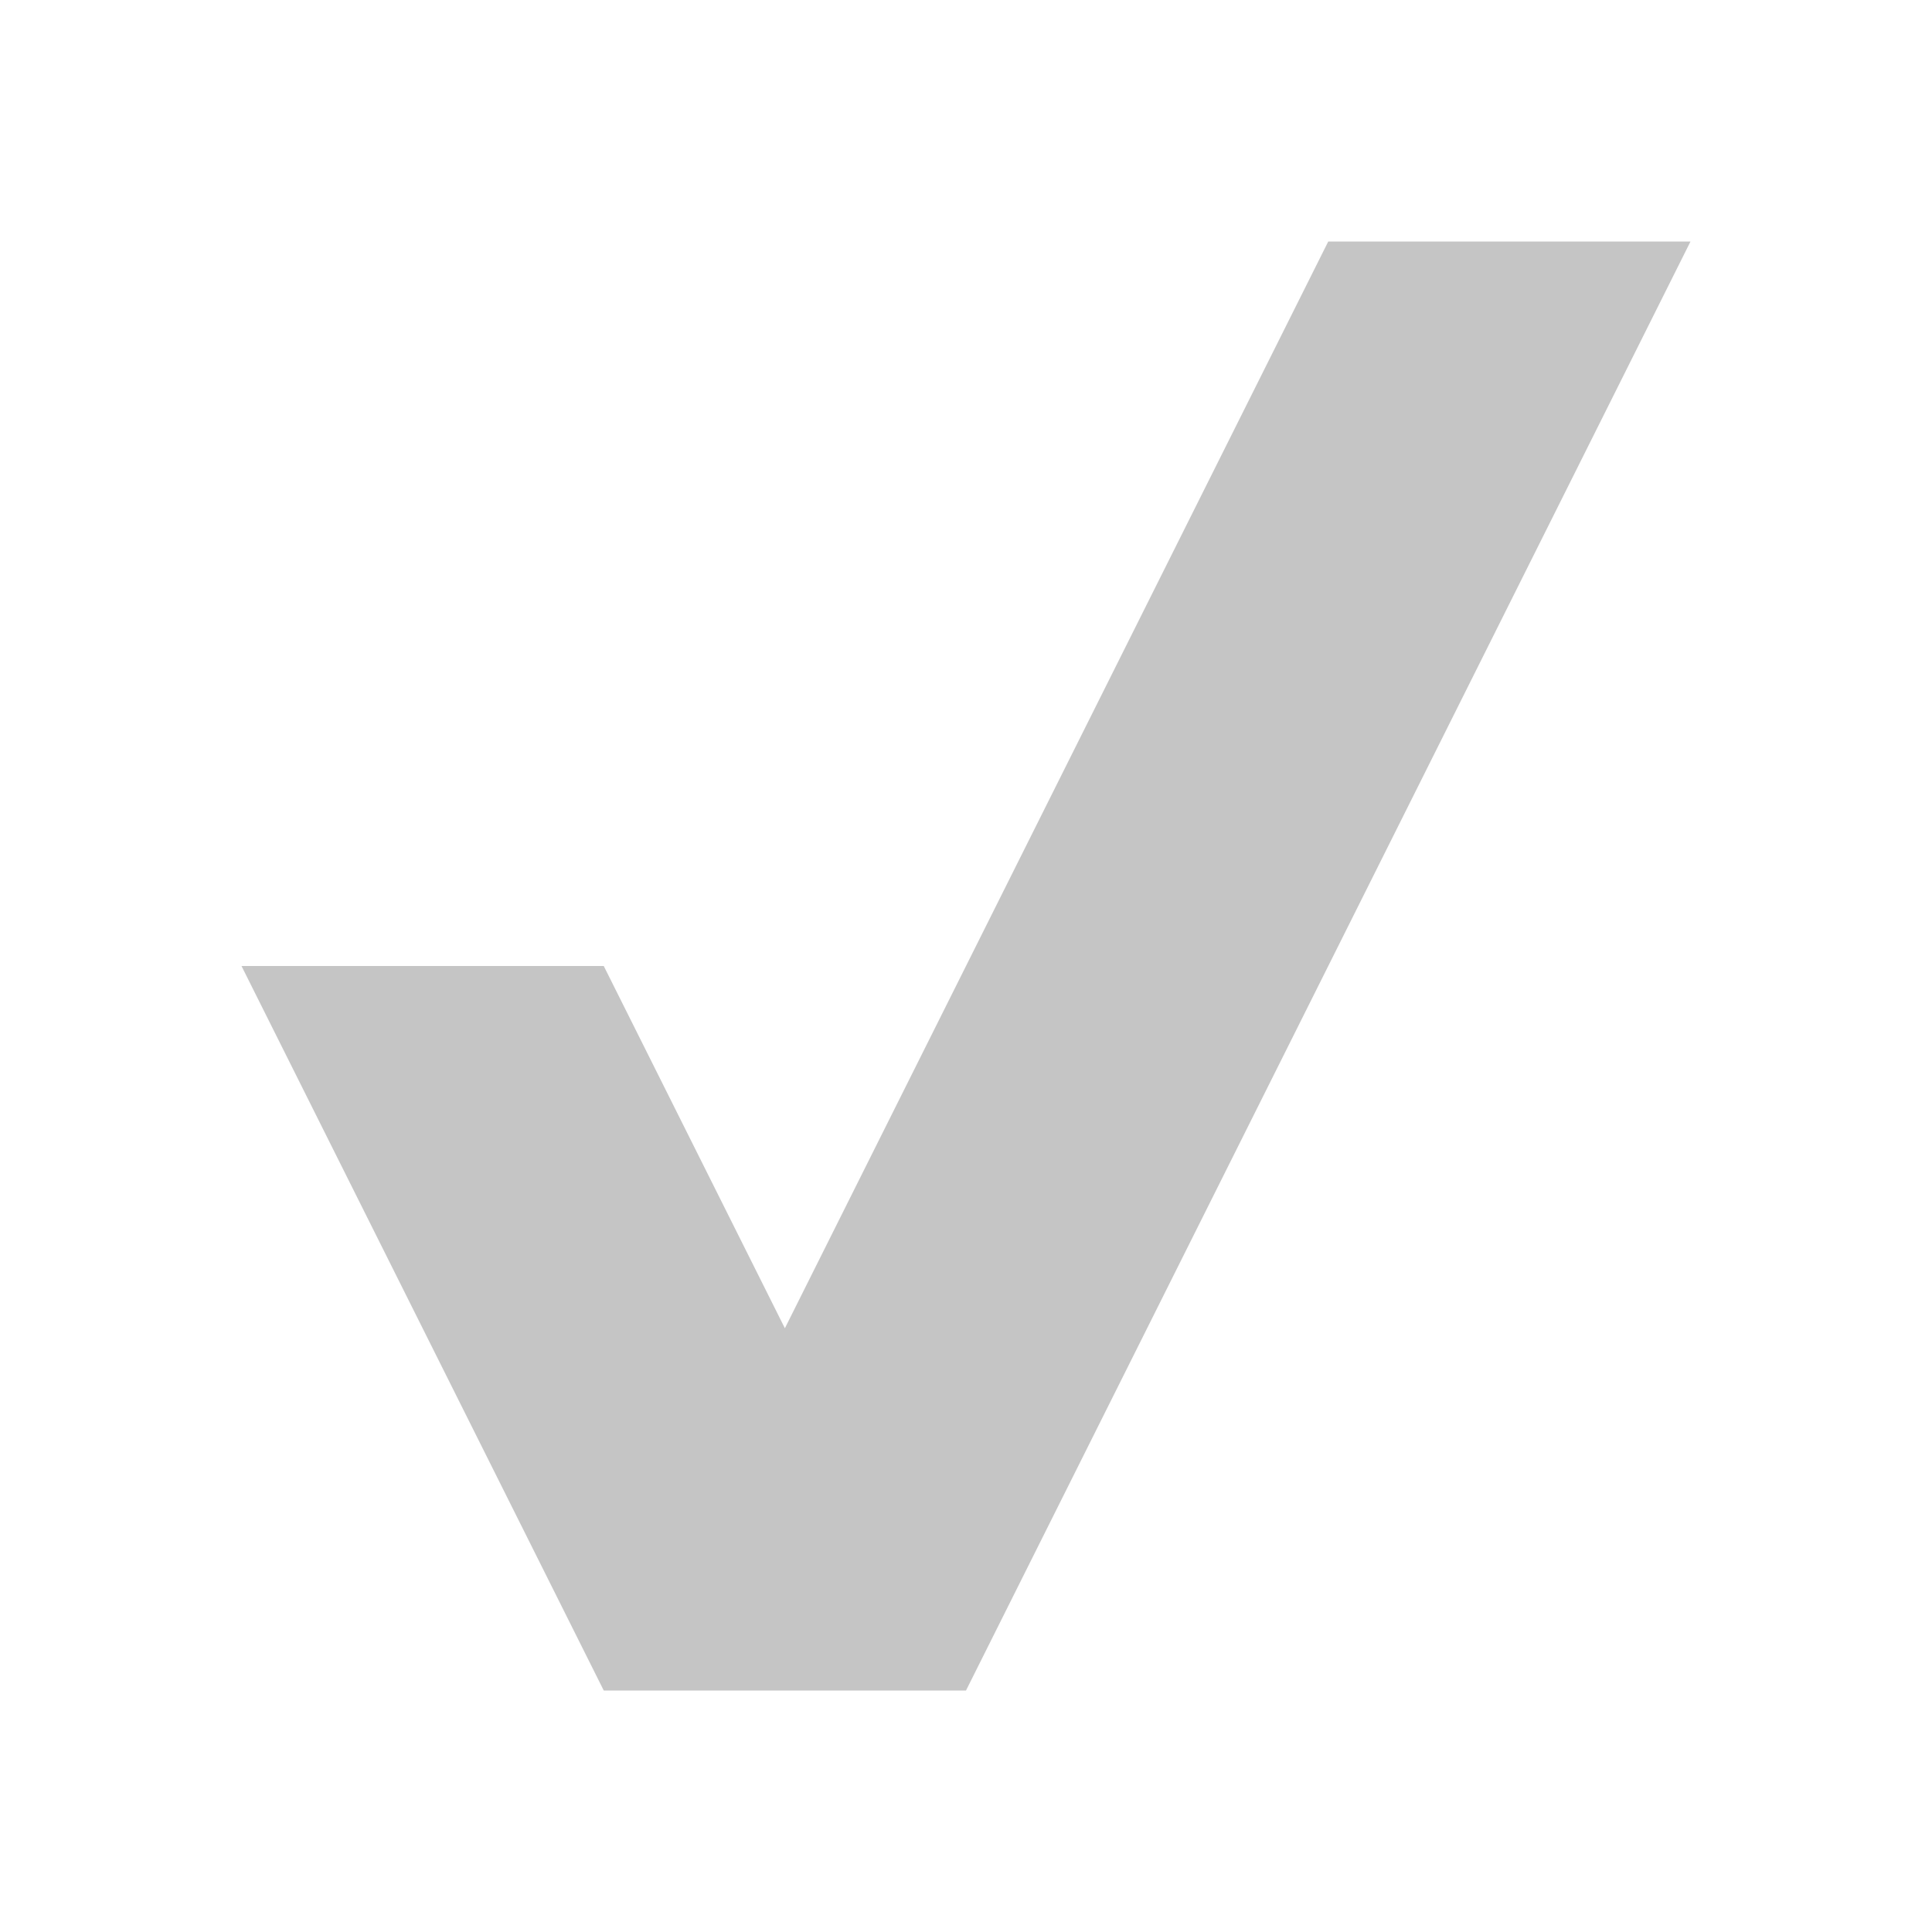
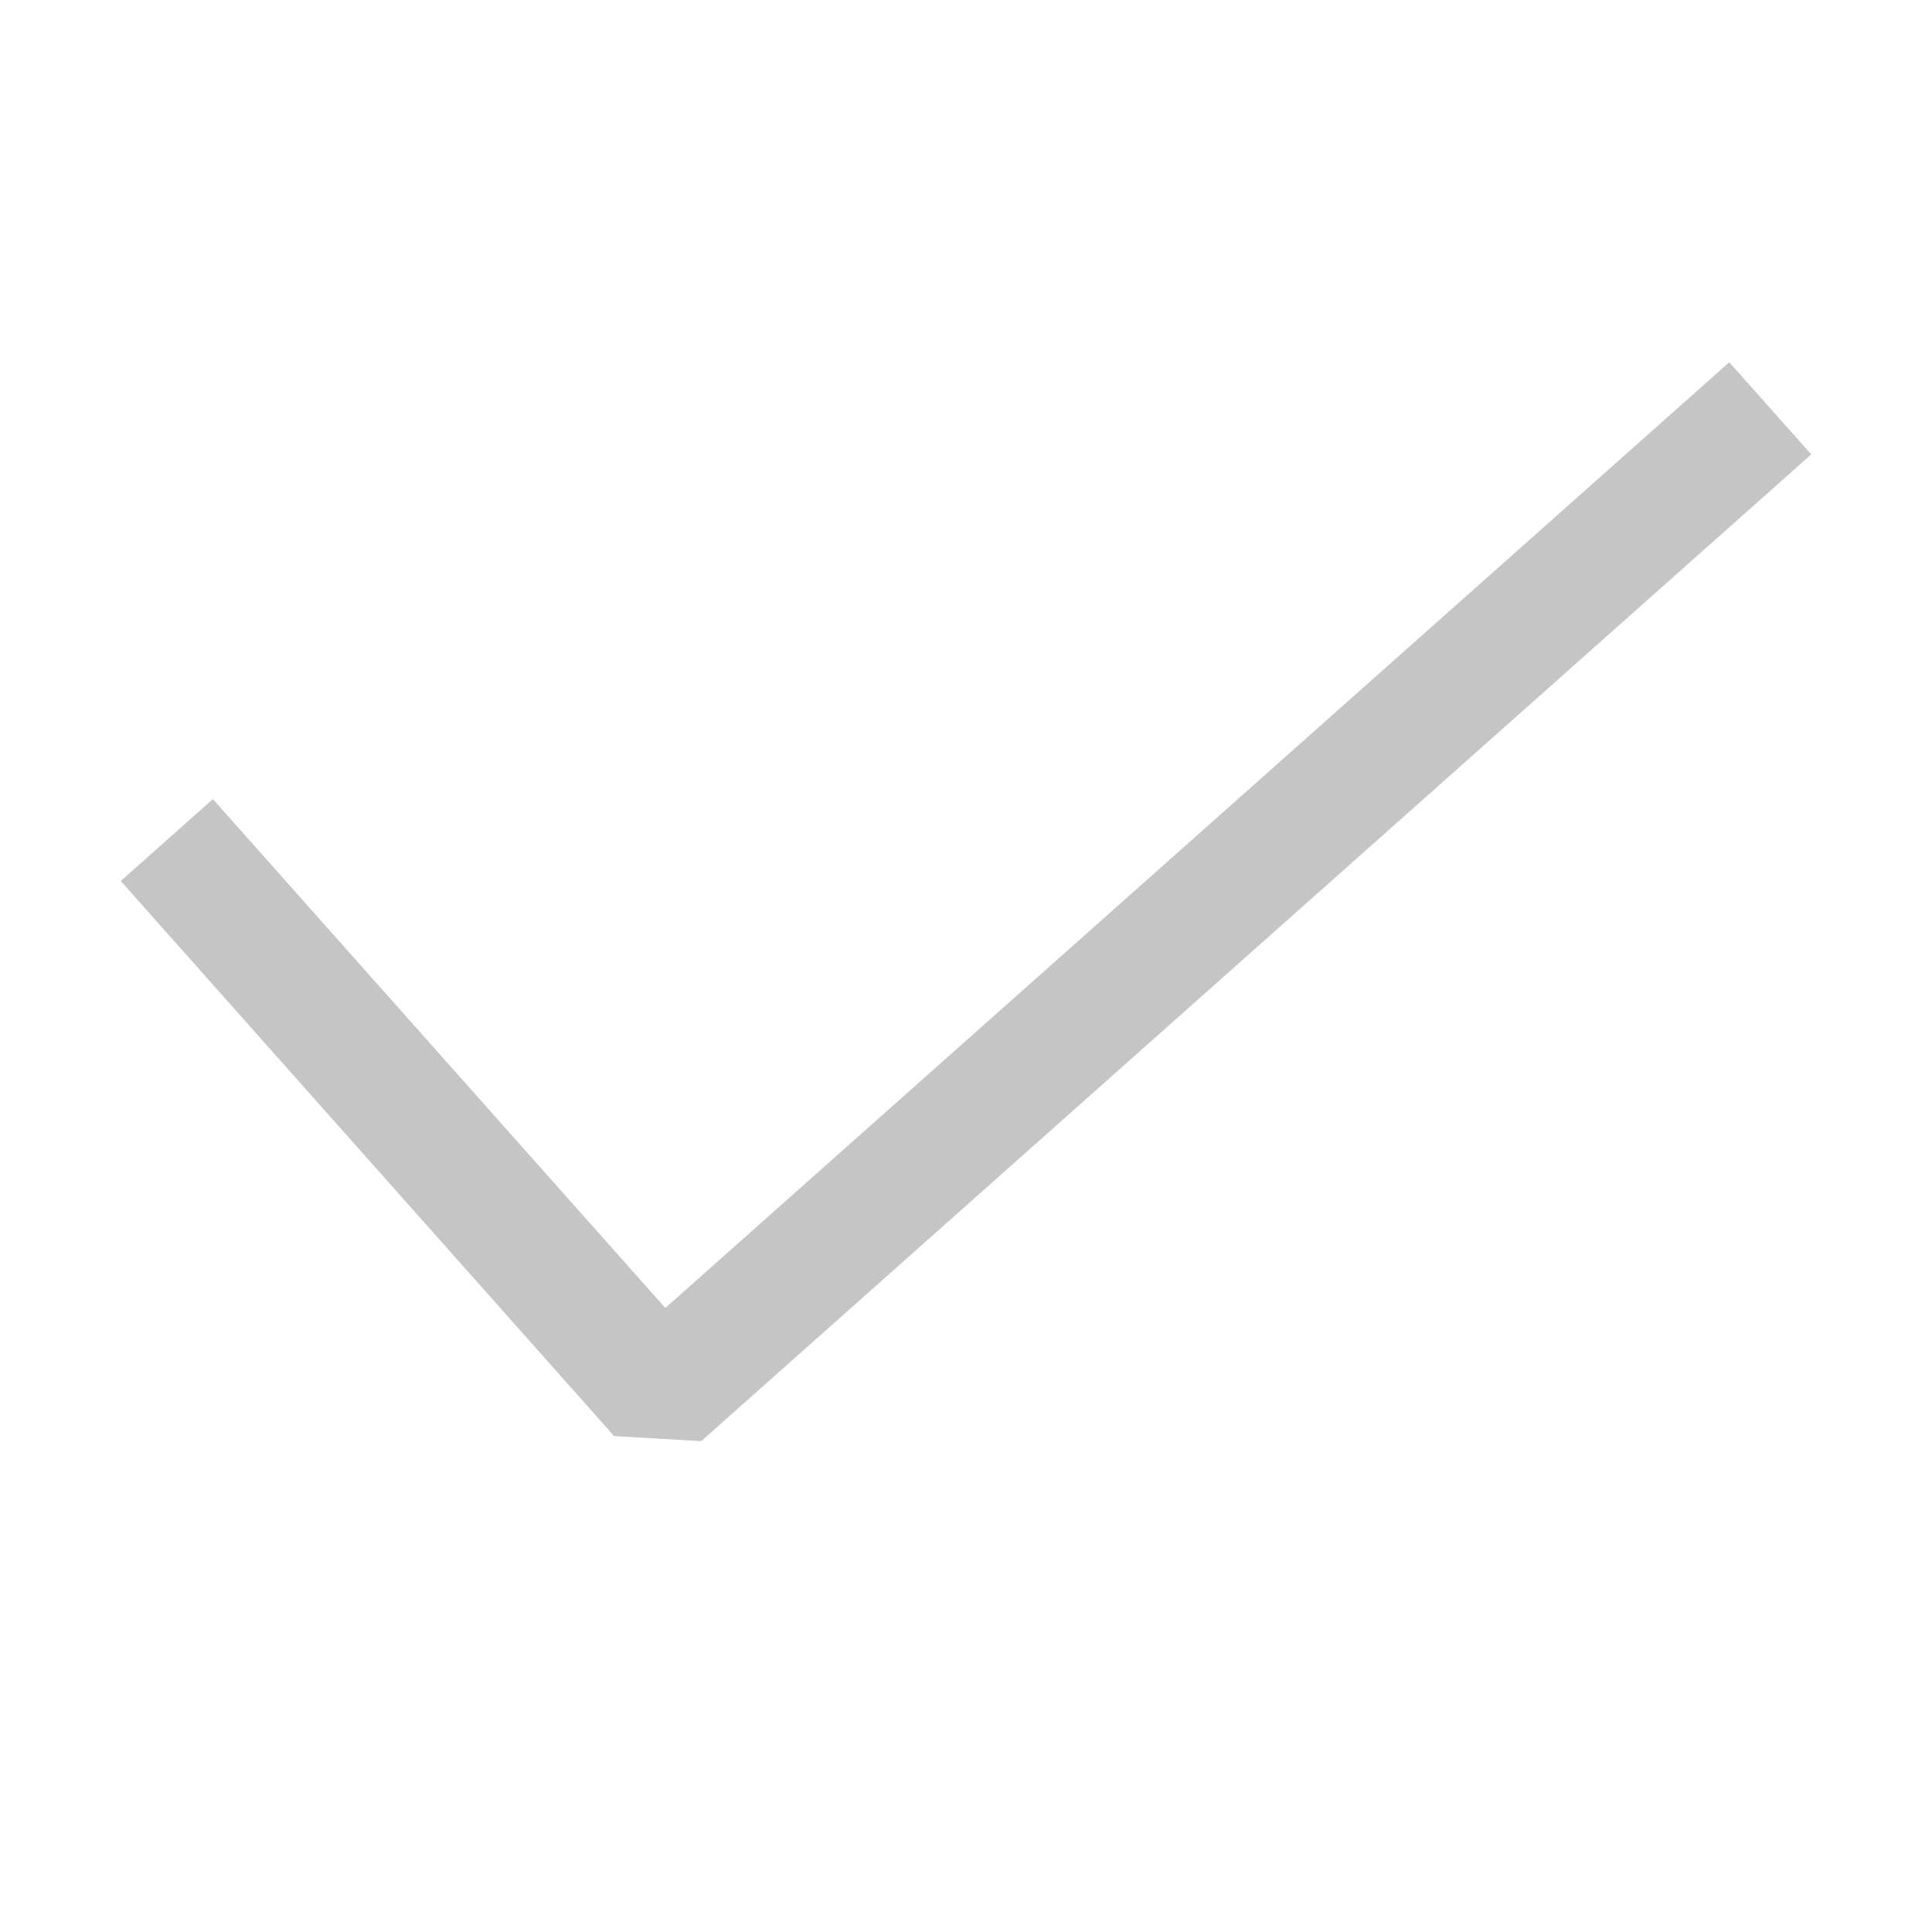
- <svg xmlns="http://www.w3.org/2000/svg" width="16" height="16" viewBox="-2 -2 16 16" enable-background="new -2 -2 16 16">
-   <polygon fill="#C5C5C5" points="9,0 4.5,9 3,6 0,6 3,12 6,12 12,0" />
+ <svg xmlns="http://www.w3.org/2000/svg" width="16" height="16" viewBox="0 0 16 16" fill="none">
+   <path fill-rule="evenodd" clip-rule="evenodd" d="M15 3.763L5.807 11.935L5.086 11.893L1 7.296L1.763 6.618L5.51 10.832L14.321 3L15 3.763Z" fill="#C5C5C5" />
</svg>
